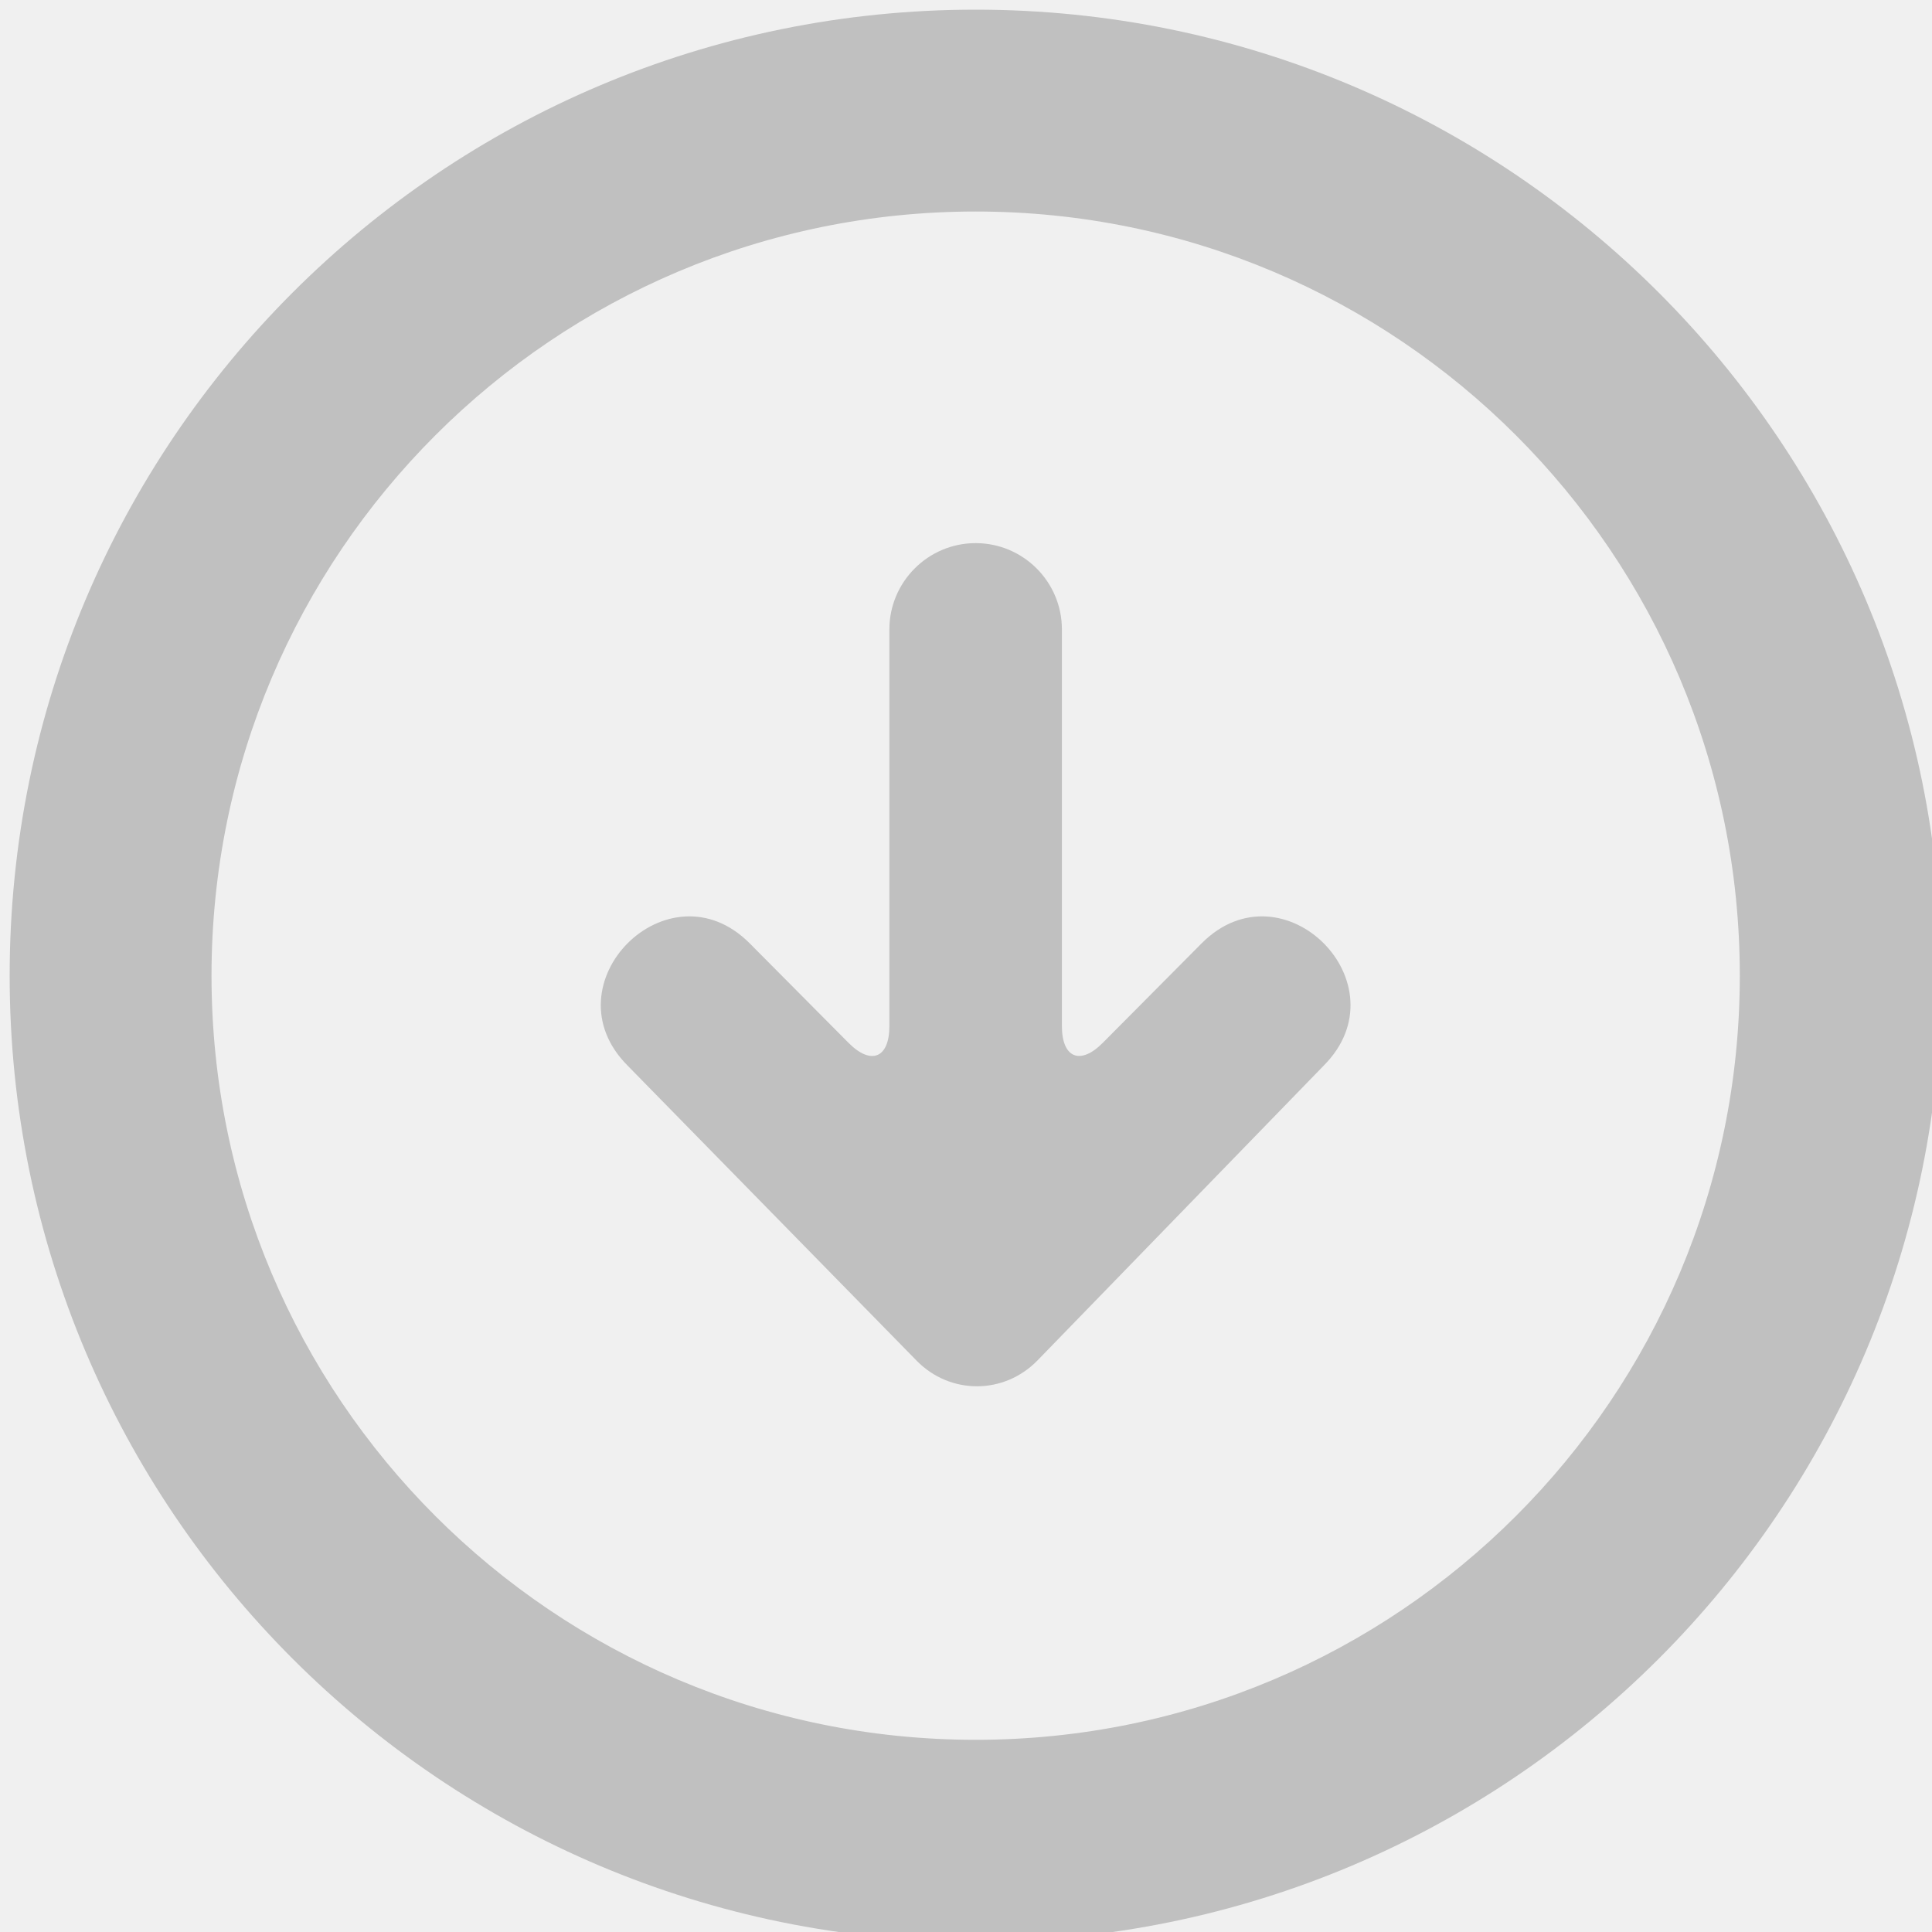
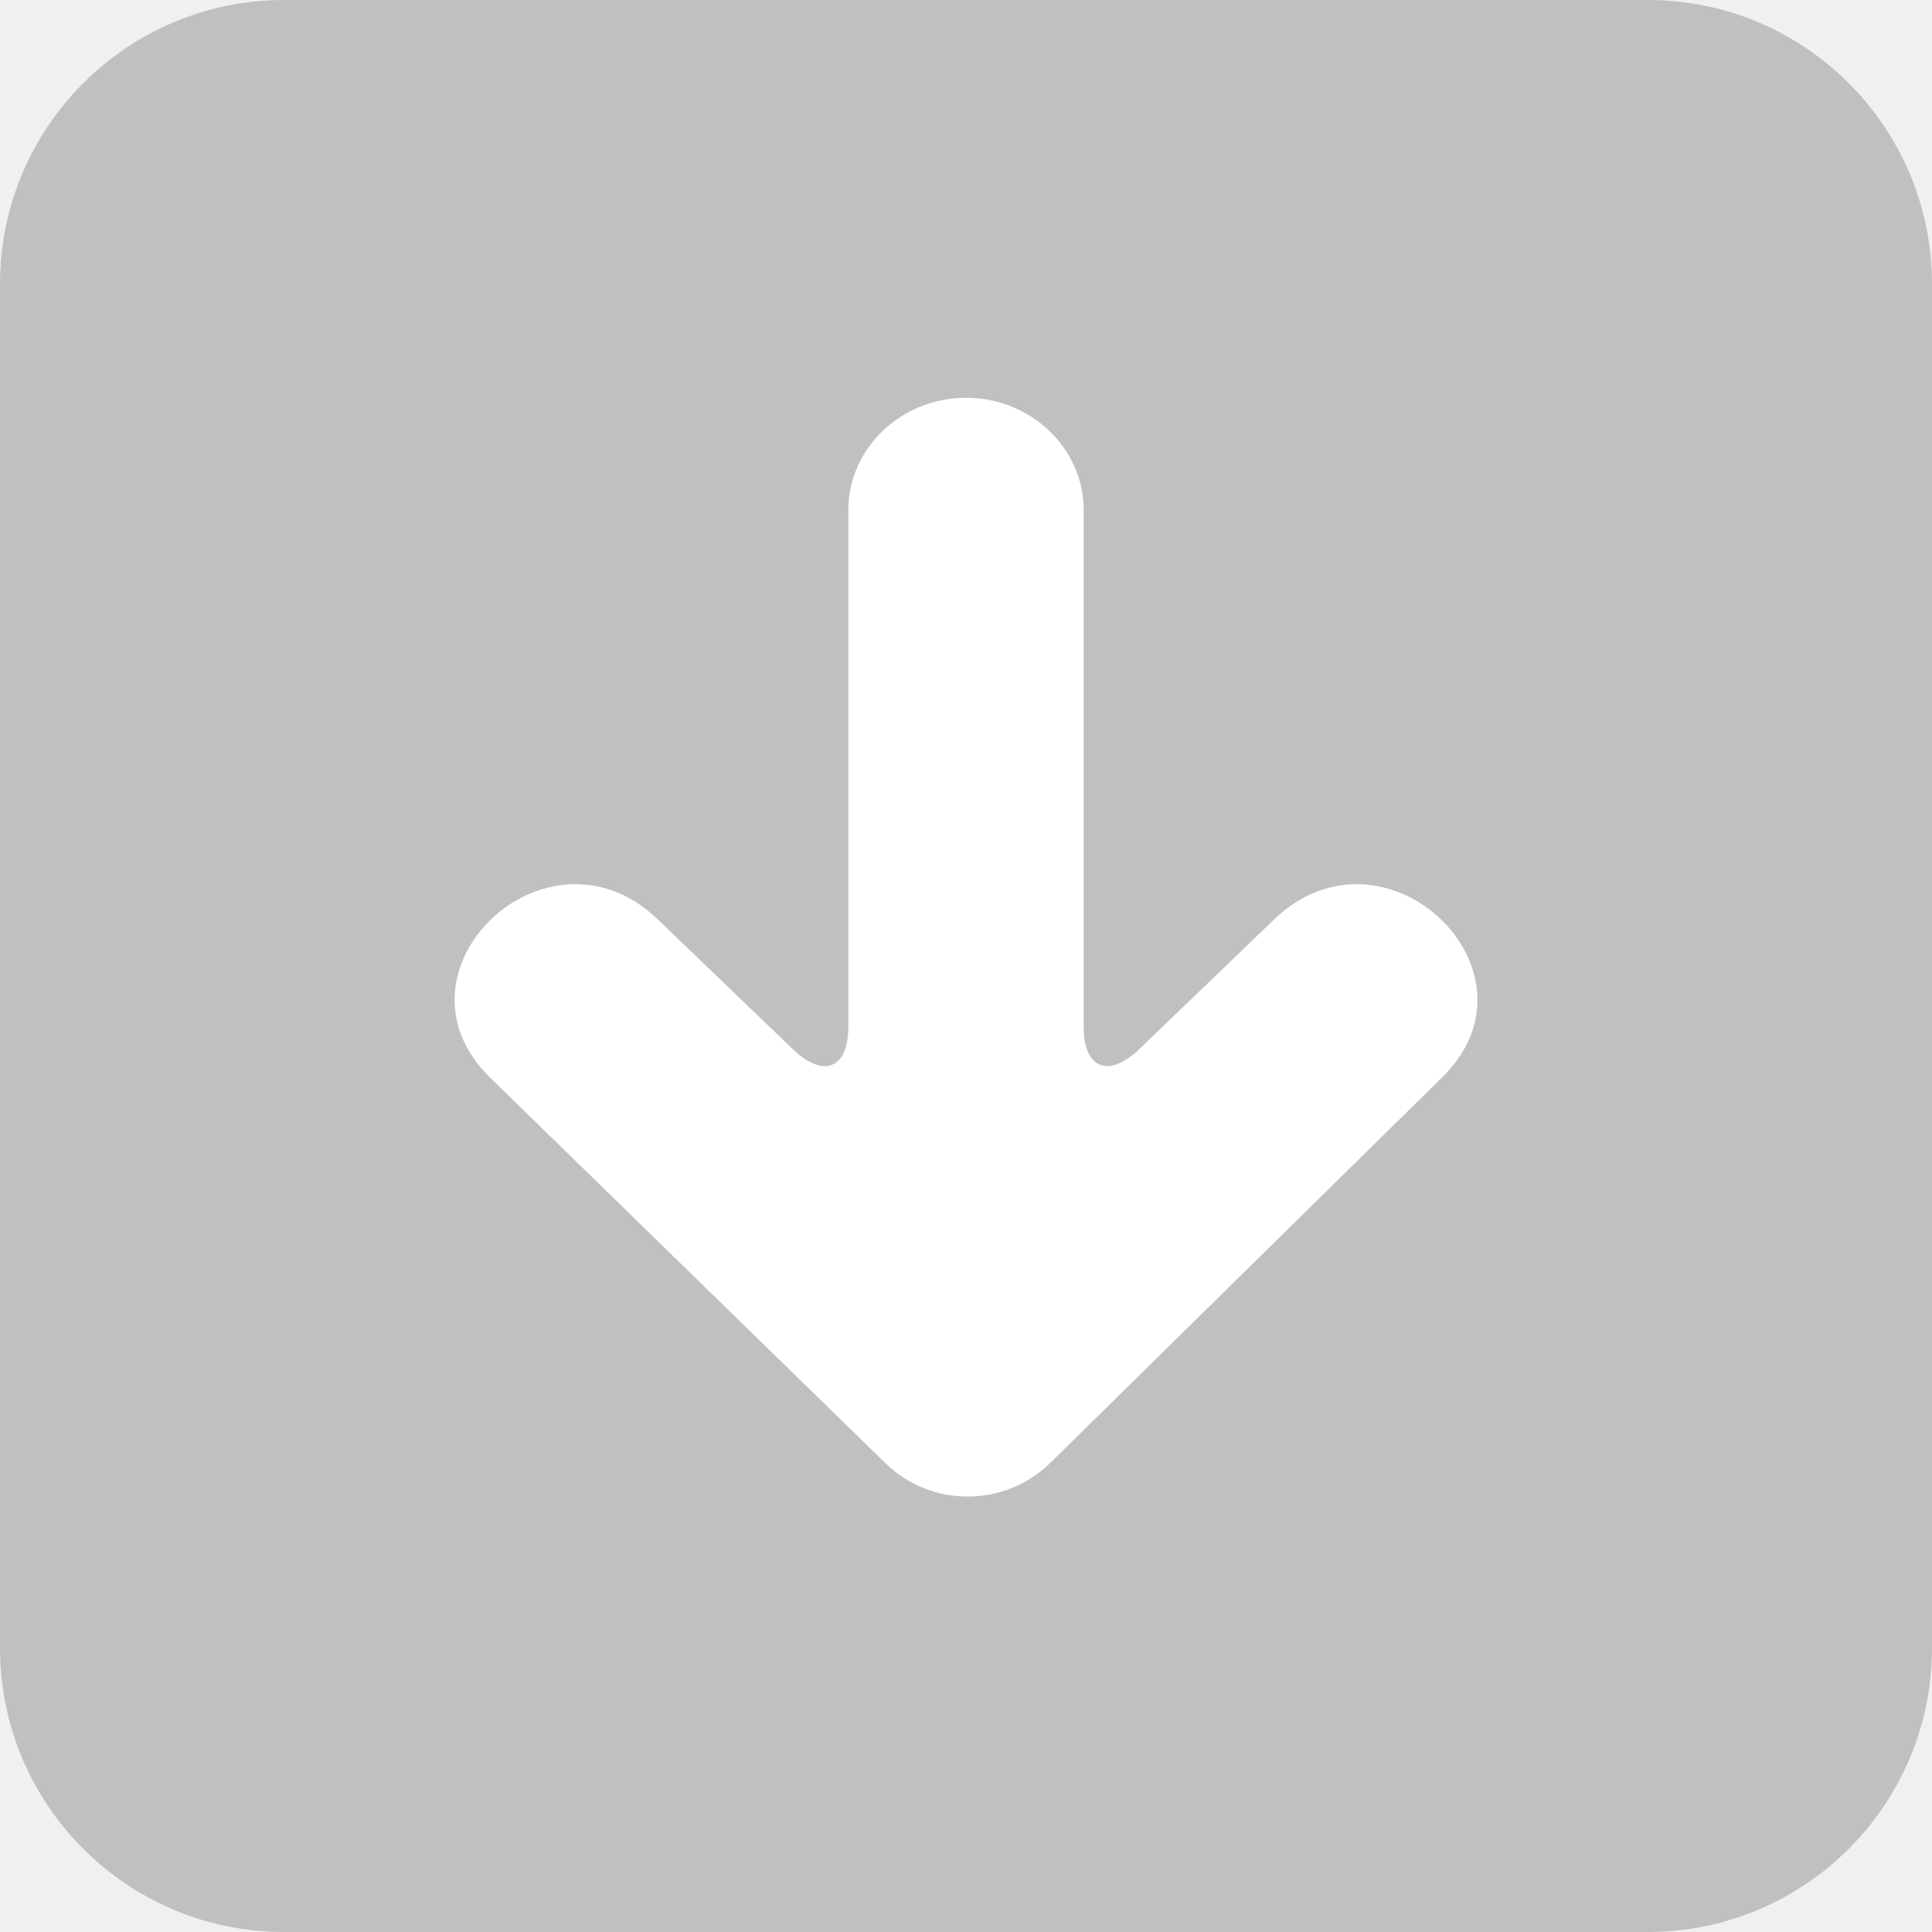
- <svg xmlns="http://www.w3.org/2000/svg" width="34px" height="34px" viewBox="0 0 100 100" version="1.1">
+ <svg xmlns="http://www.w3.org/2000/svg" width="34px" height="34px" viewBox="0 0 34 34" version="1.1">
  <g stroke="none" stroke-width="1" fill="none" fill-rule="evenodd">
-     <path id="Save" fill="#C0C0C0" fill-rule="nonzero" d="M50.5,0.5 C78.114,0.5 100.5,22.886 100.5,50.5 C100.5,78.114 78.114,100.5 50.5,100.5 C22.886,100.5 0.5,78.114 0.5,50.5 C0.5,22.886 22.886,0.5 50.5,0.5 Z M47.449,70.433 L32.485,55.156 C28.276,50.935 34.589,44.602 38.8,48.823 L43.922,53.98 C45.089,55.154 46.034,54.764 46.034,53.11 L46.034,32.579 C46.034,30.125 48.033,28.112 50.499,28.112 C52.96,28.112 54.964,30.112 54.964,32.579 L54.964,53.11 C54.964,54.756 55.91,55.154 57.077,53.98 L62.2,48.823 C66.409,44.602 72.724,50.935 68.515,55.156 L53.704,70.412 C51.973,72.196 49.179,72.199 47.449,70.433 Z M50.5,10.948 C28.656,10.948 10.948,28.656 10.948,50.5 C10.948,72.344 28.656,90.052 50.5,90.052 C72.344,90.052 90.052,72.344 90.052,50.5 C90.052,28.656 72.344,10.948 50.5,10.948 Z" />
+     <g id="Save">
+       <rect fill="#C0C0C0" x="0" y="0" width="34" height="34" rx="5" />
+       <path fill="#FFFFFF" fill-rule="nonzero" d="M15.585,25.752 L8.644,18.983 C6.692,17.112 9.62,14.306 11.573,16.177 L13.949,18.461 C14.49,18.982 14.929,18.809 14.929,18.076 L14.929,8.979 C14.929,7.892 15.856,7 17,7 C18.141,7 19.071,7.886 19.071,8.979 L19.071,18.076 C19.071,18.805 19.509,18.982 20.051,18.461 L22.427,16.177 C24.379,14.306 27.309,17.112 25.356,18.983 L18.486,25.742 C17.683,26.533 16.387,26.534 15.585,25.752 Z" />
+     </g>
  </g>
</svg>
